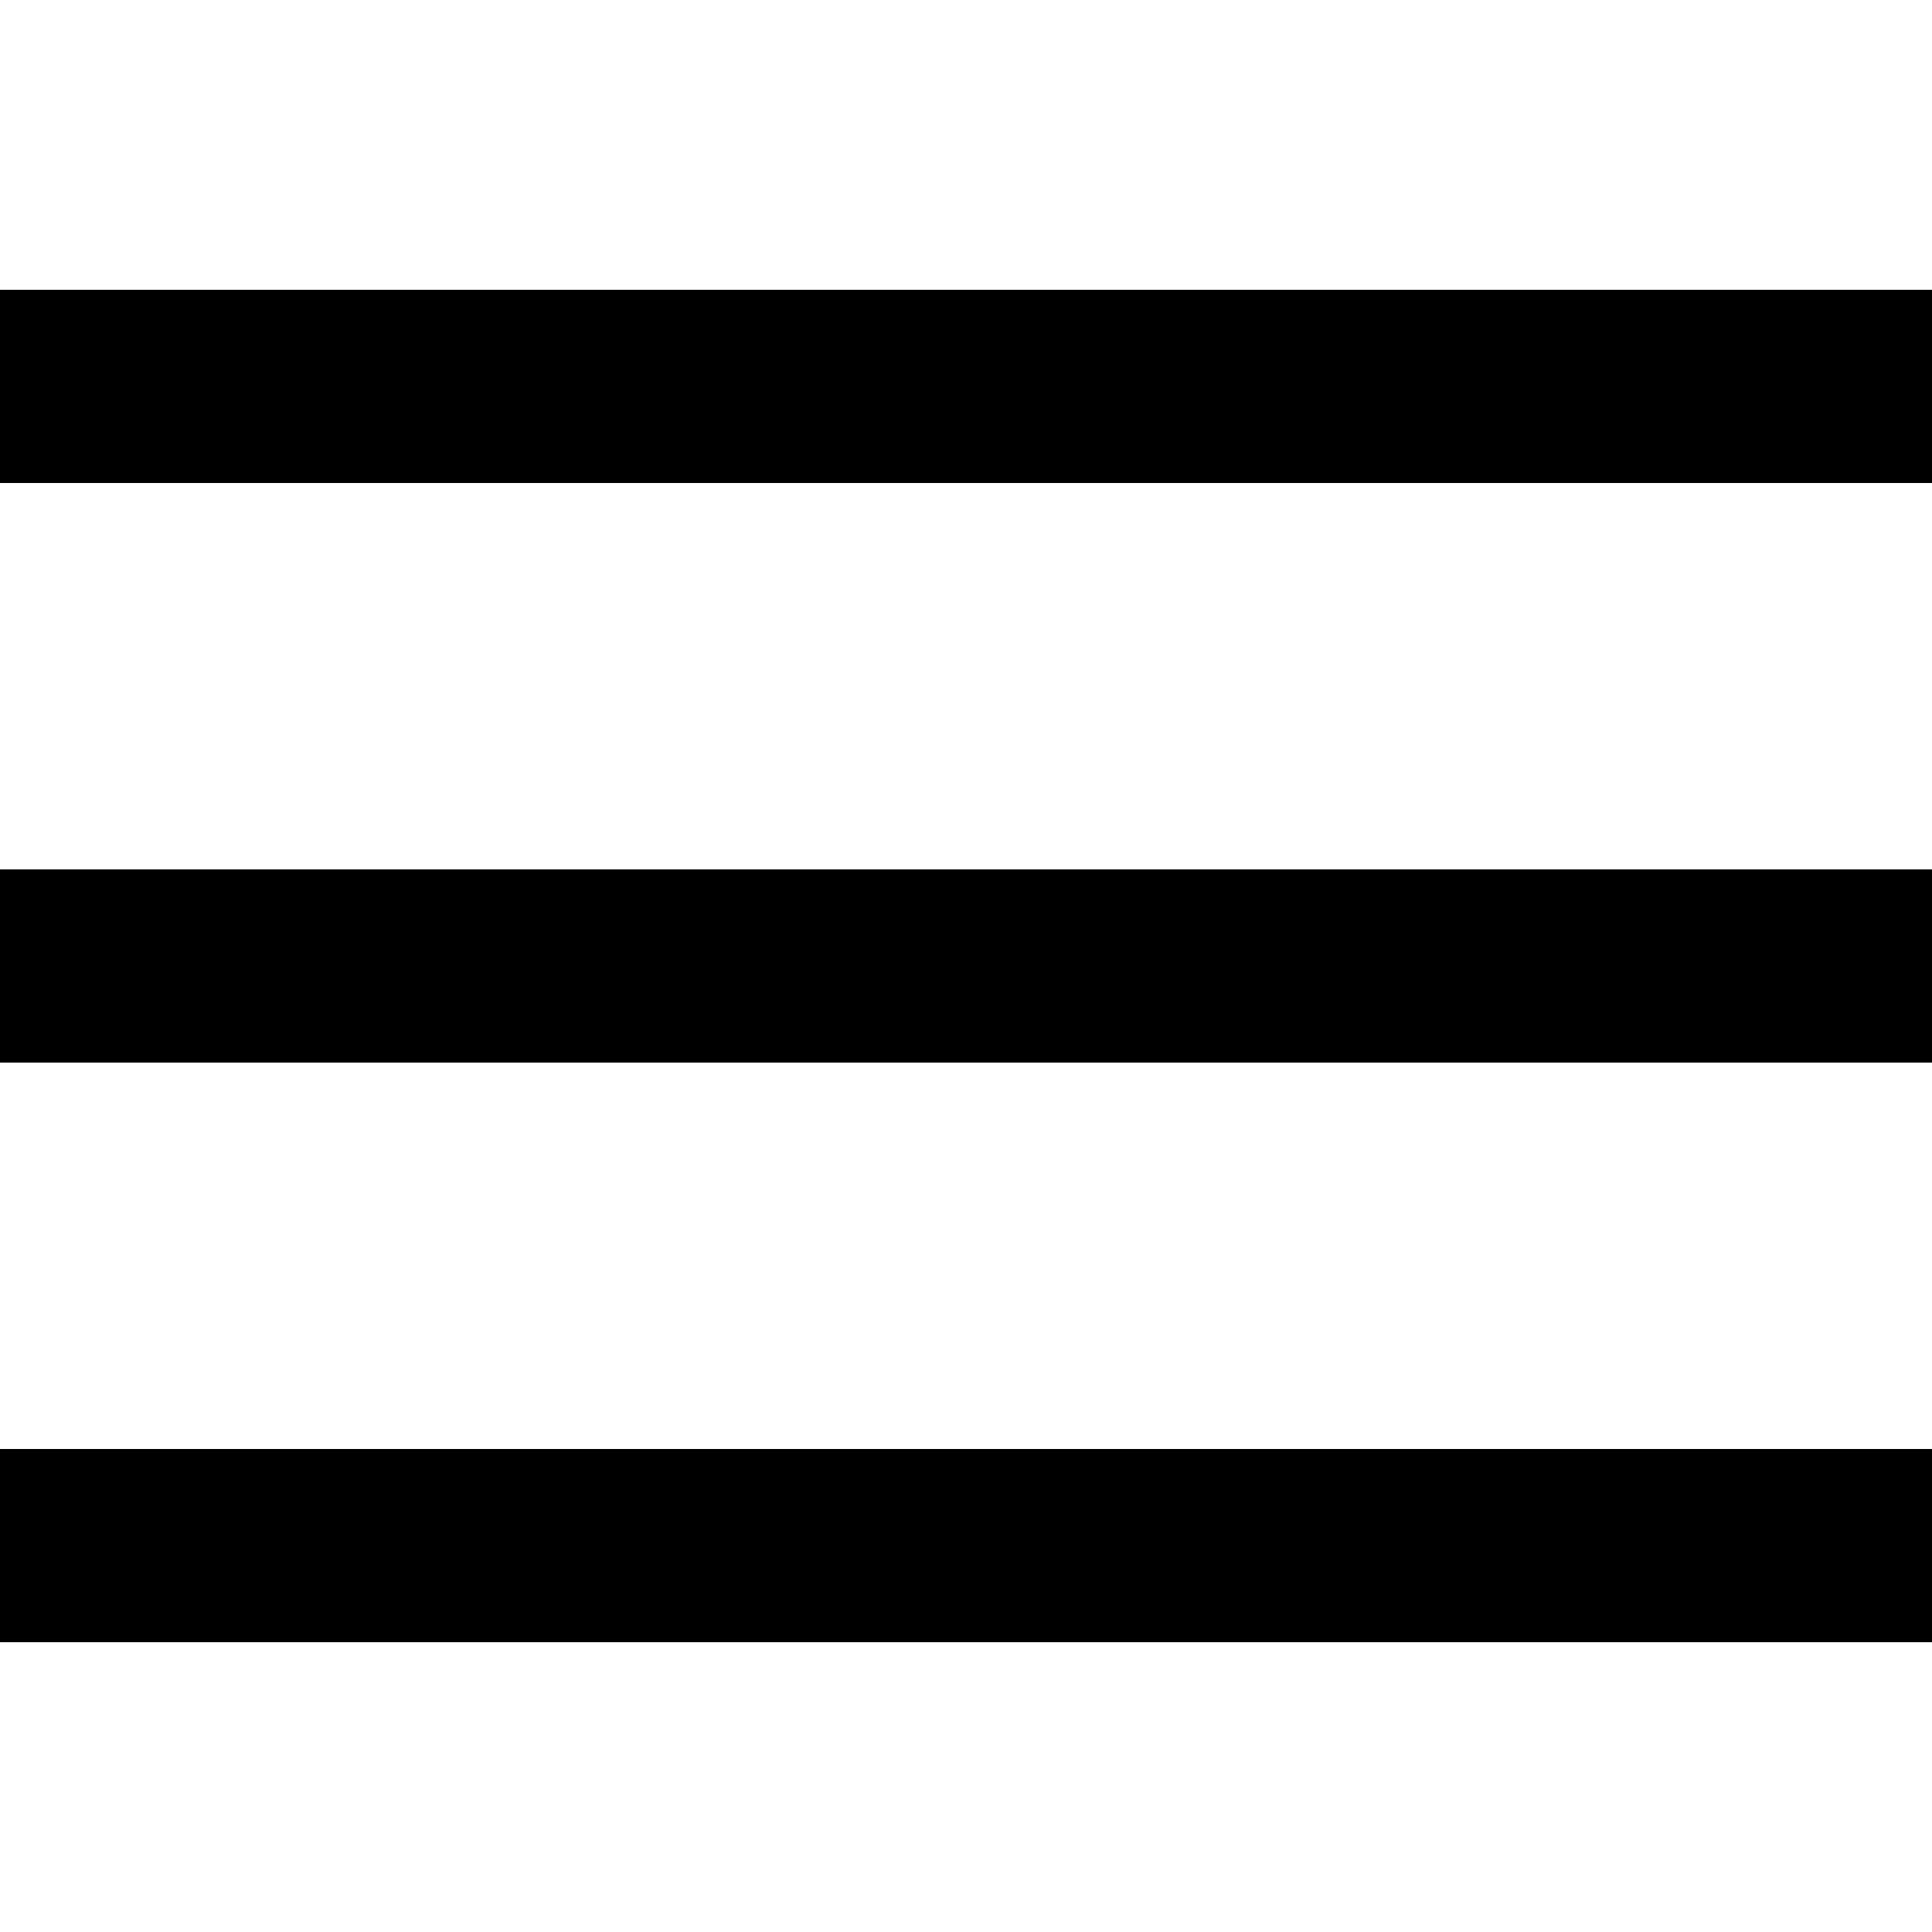
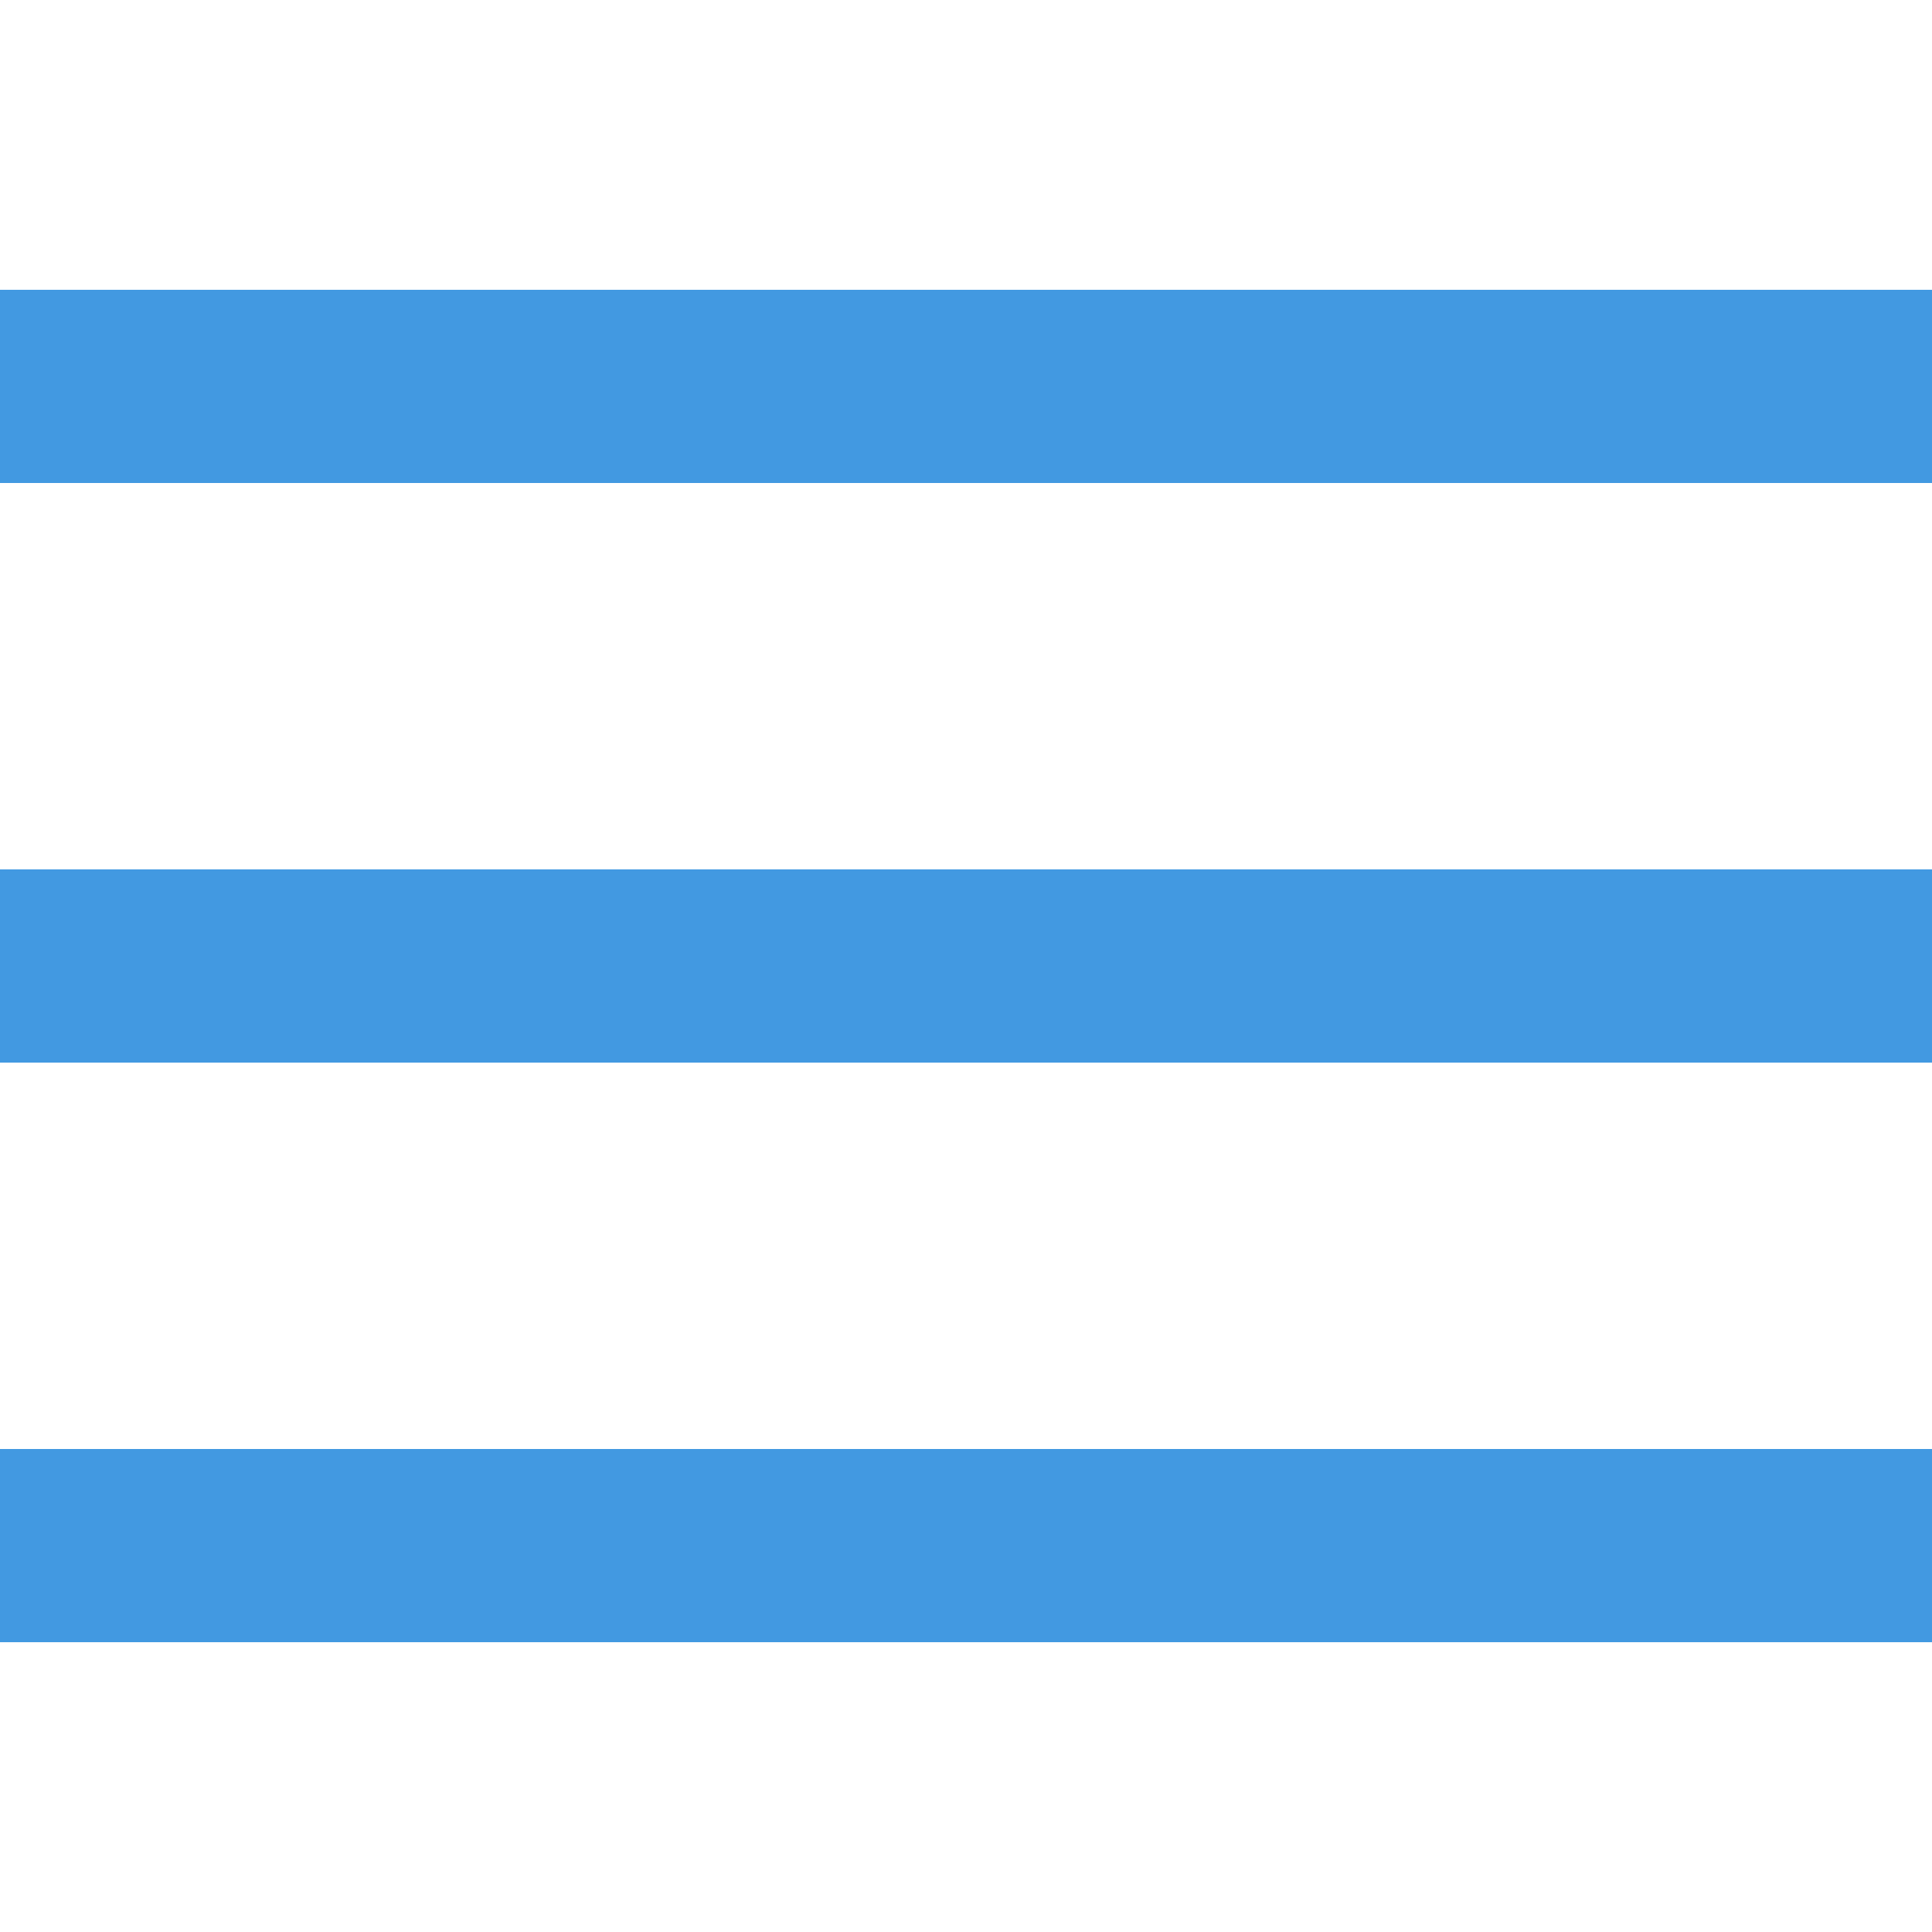
<svg xmlns="http://www.w3.org/2000/svg" x="0px" y="0px" width="35" height="35" viewBox="0 0 50 50">
-   <path d="M 0 7.5 L 0 12.5 L 50 12.5 L 50 7.5 L 0 7.5 z M 0 22.5 L 0 27.5 L 50 27.5 L 50 22.5 L 0 22.5 z M 0 37.5 L 0 42.5 L 50 42.5 L 50 37.5 L 0 37.5 z">
-     </path>
+   <path d="M 0 7.5 L 0 12.5 L 50 12.5 L 50 7.5 L 0 7.5 z M 0 22.5 L 0 27.5 L 50 27.5 L 50 22.5 L 0 22.5 z M 0 37.5 L 0 42.5 L 50 42.5 L 50 37.5 L 0 37.5 z" fill="#4299e1" />
</svg>
